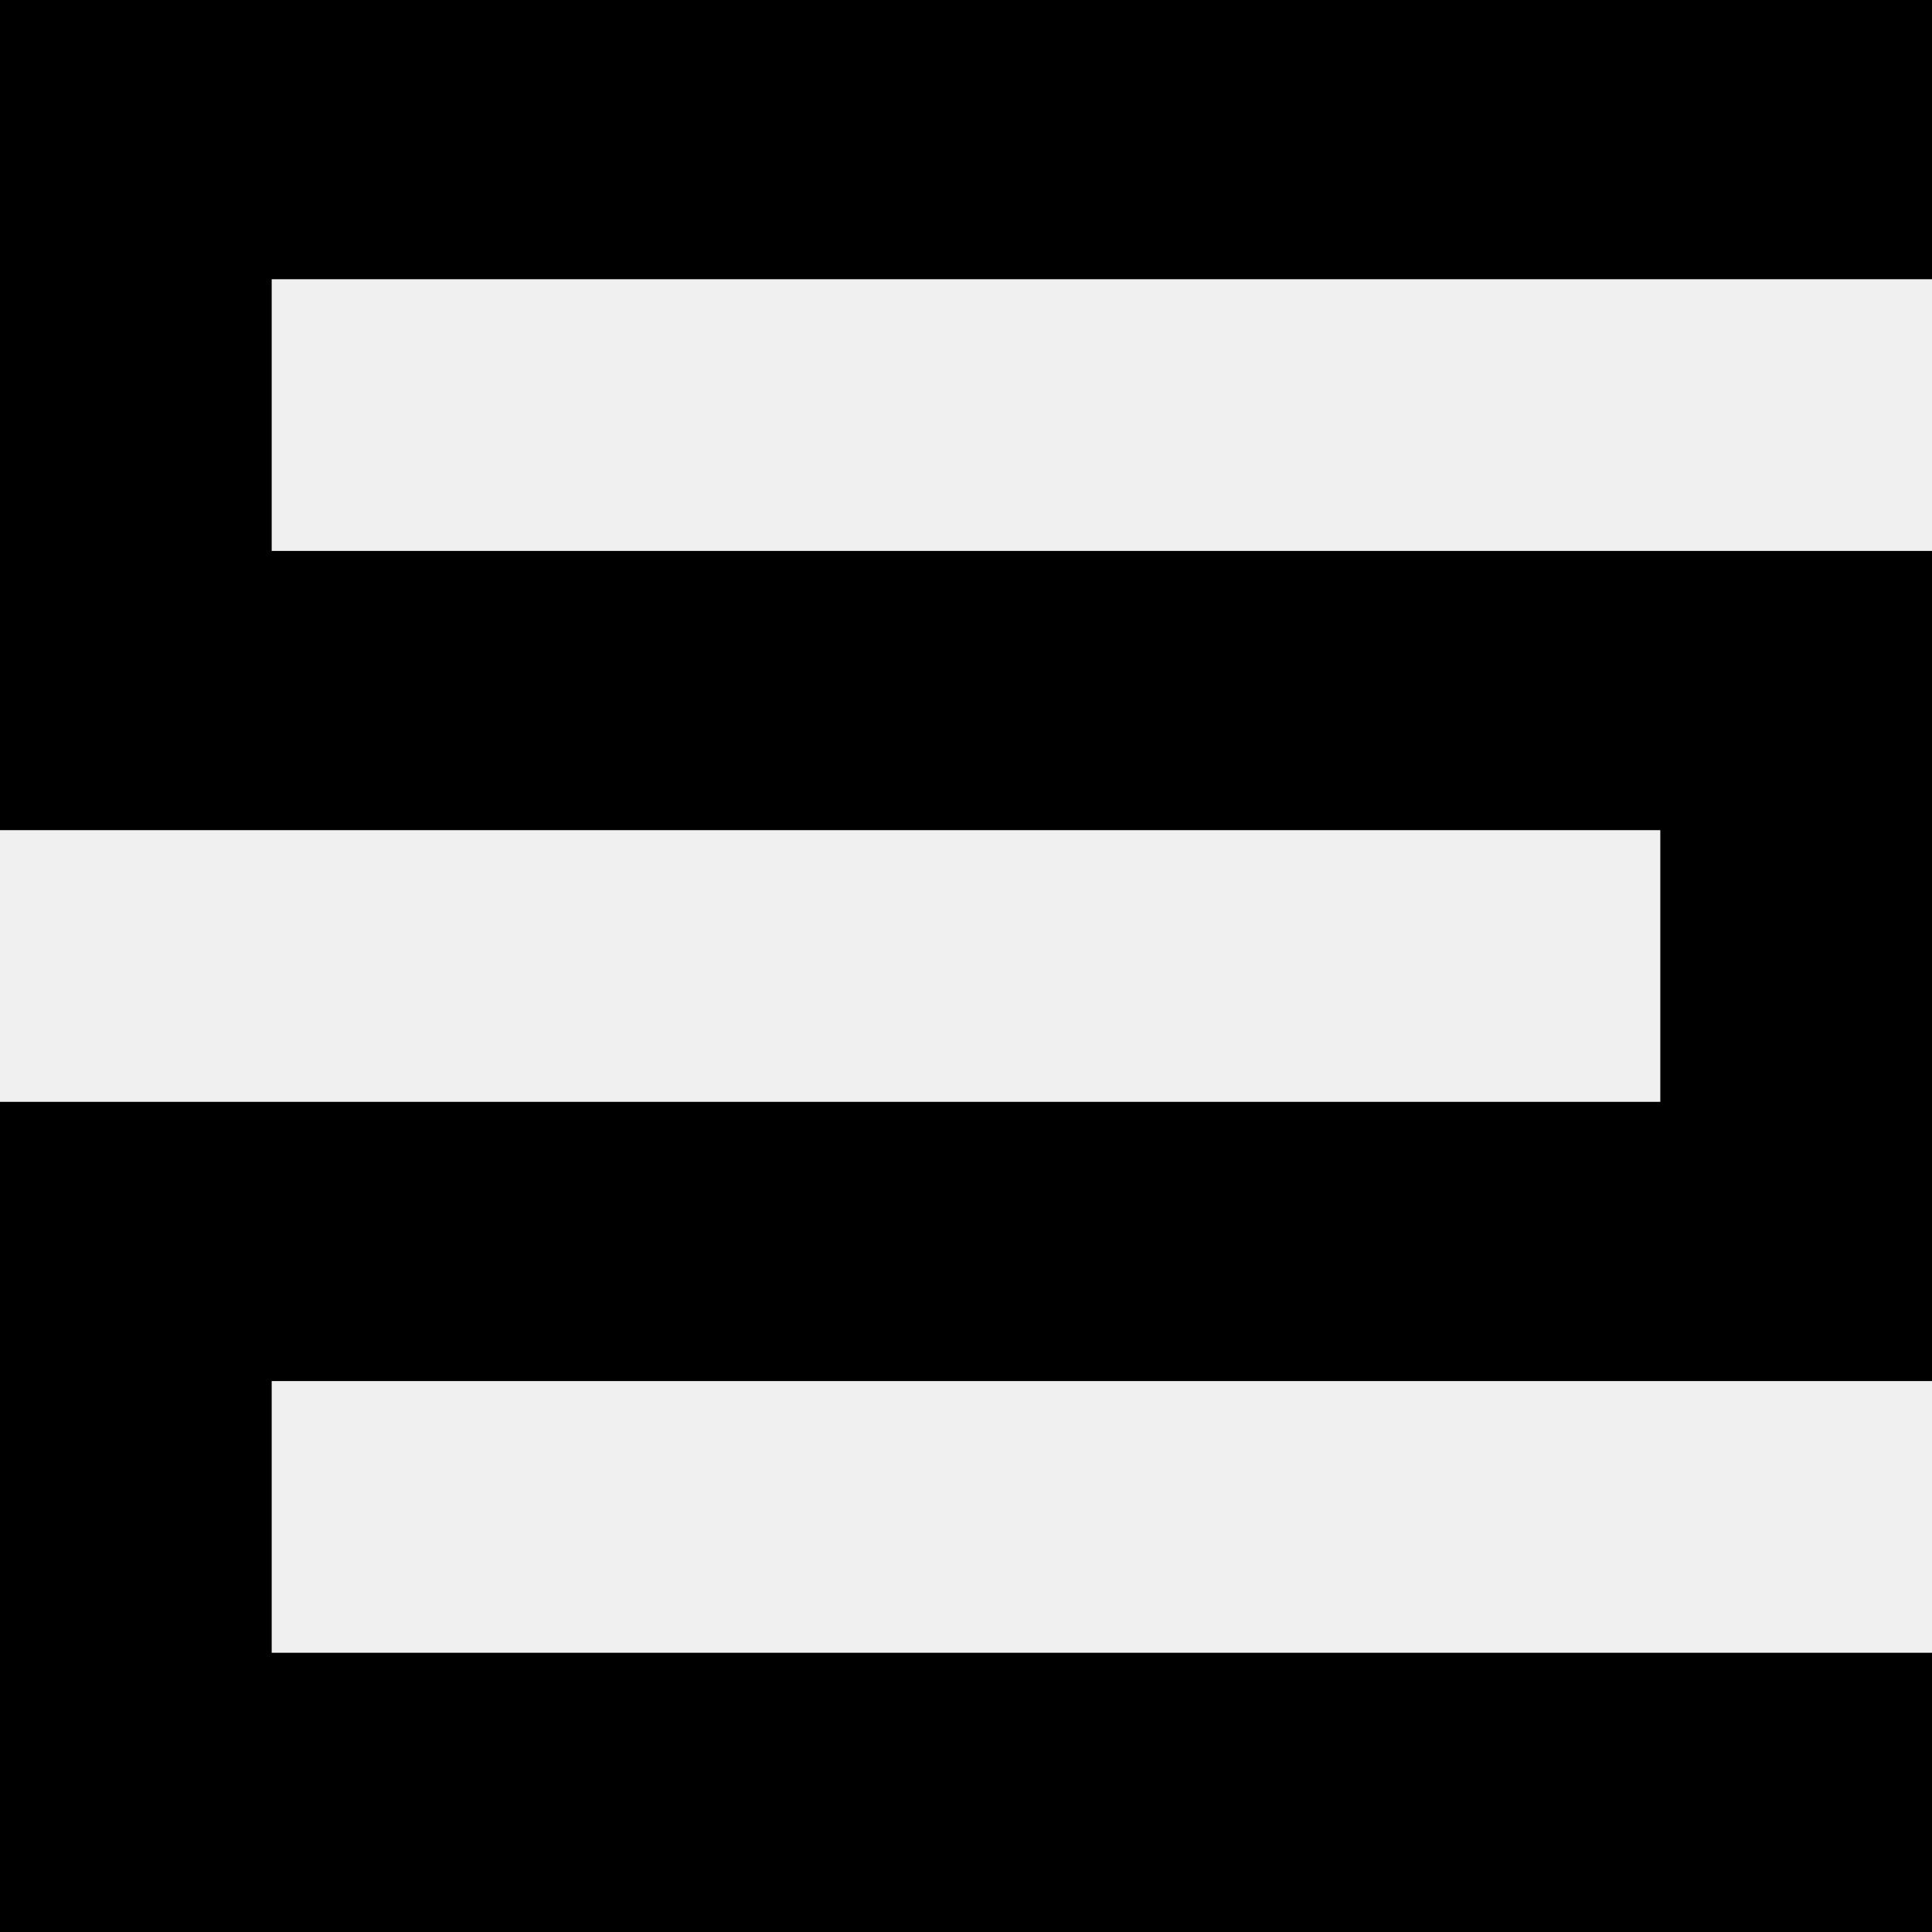
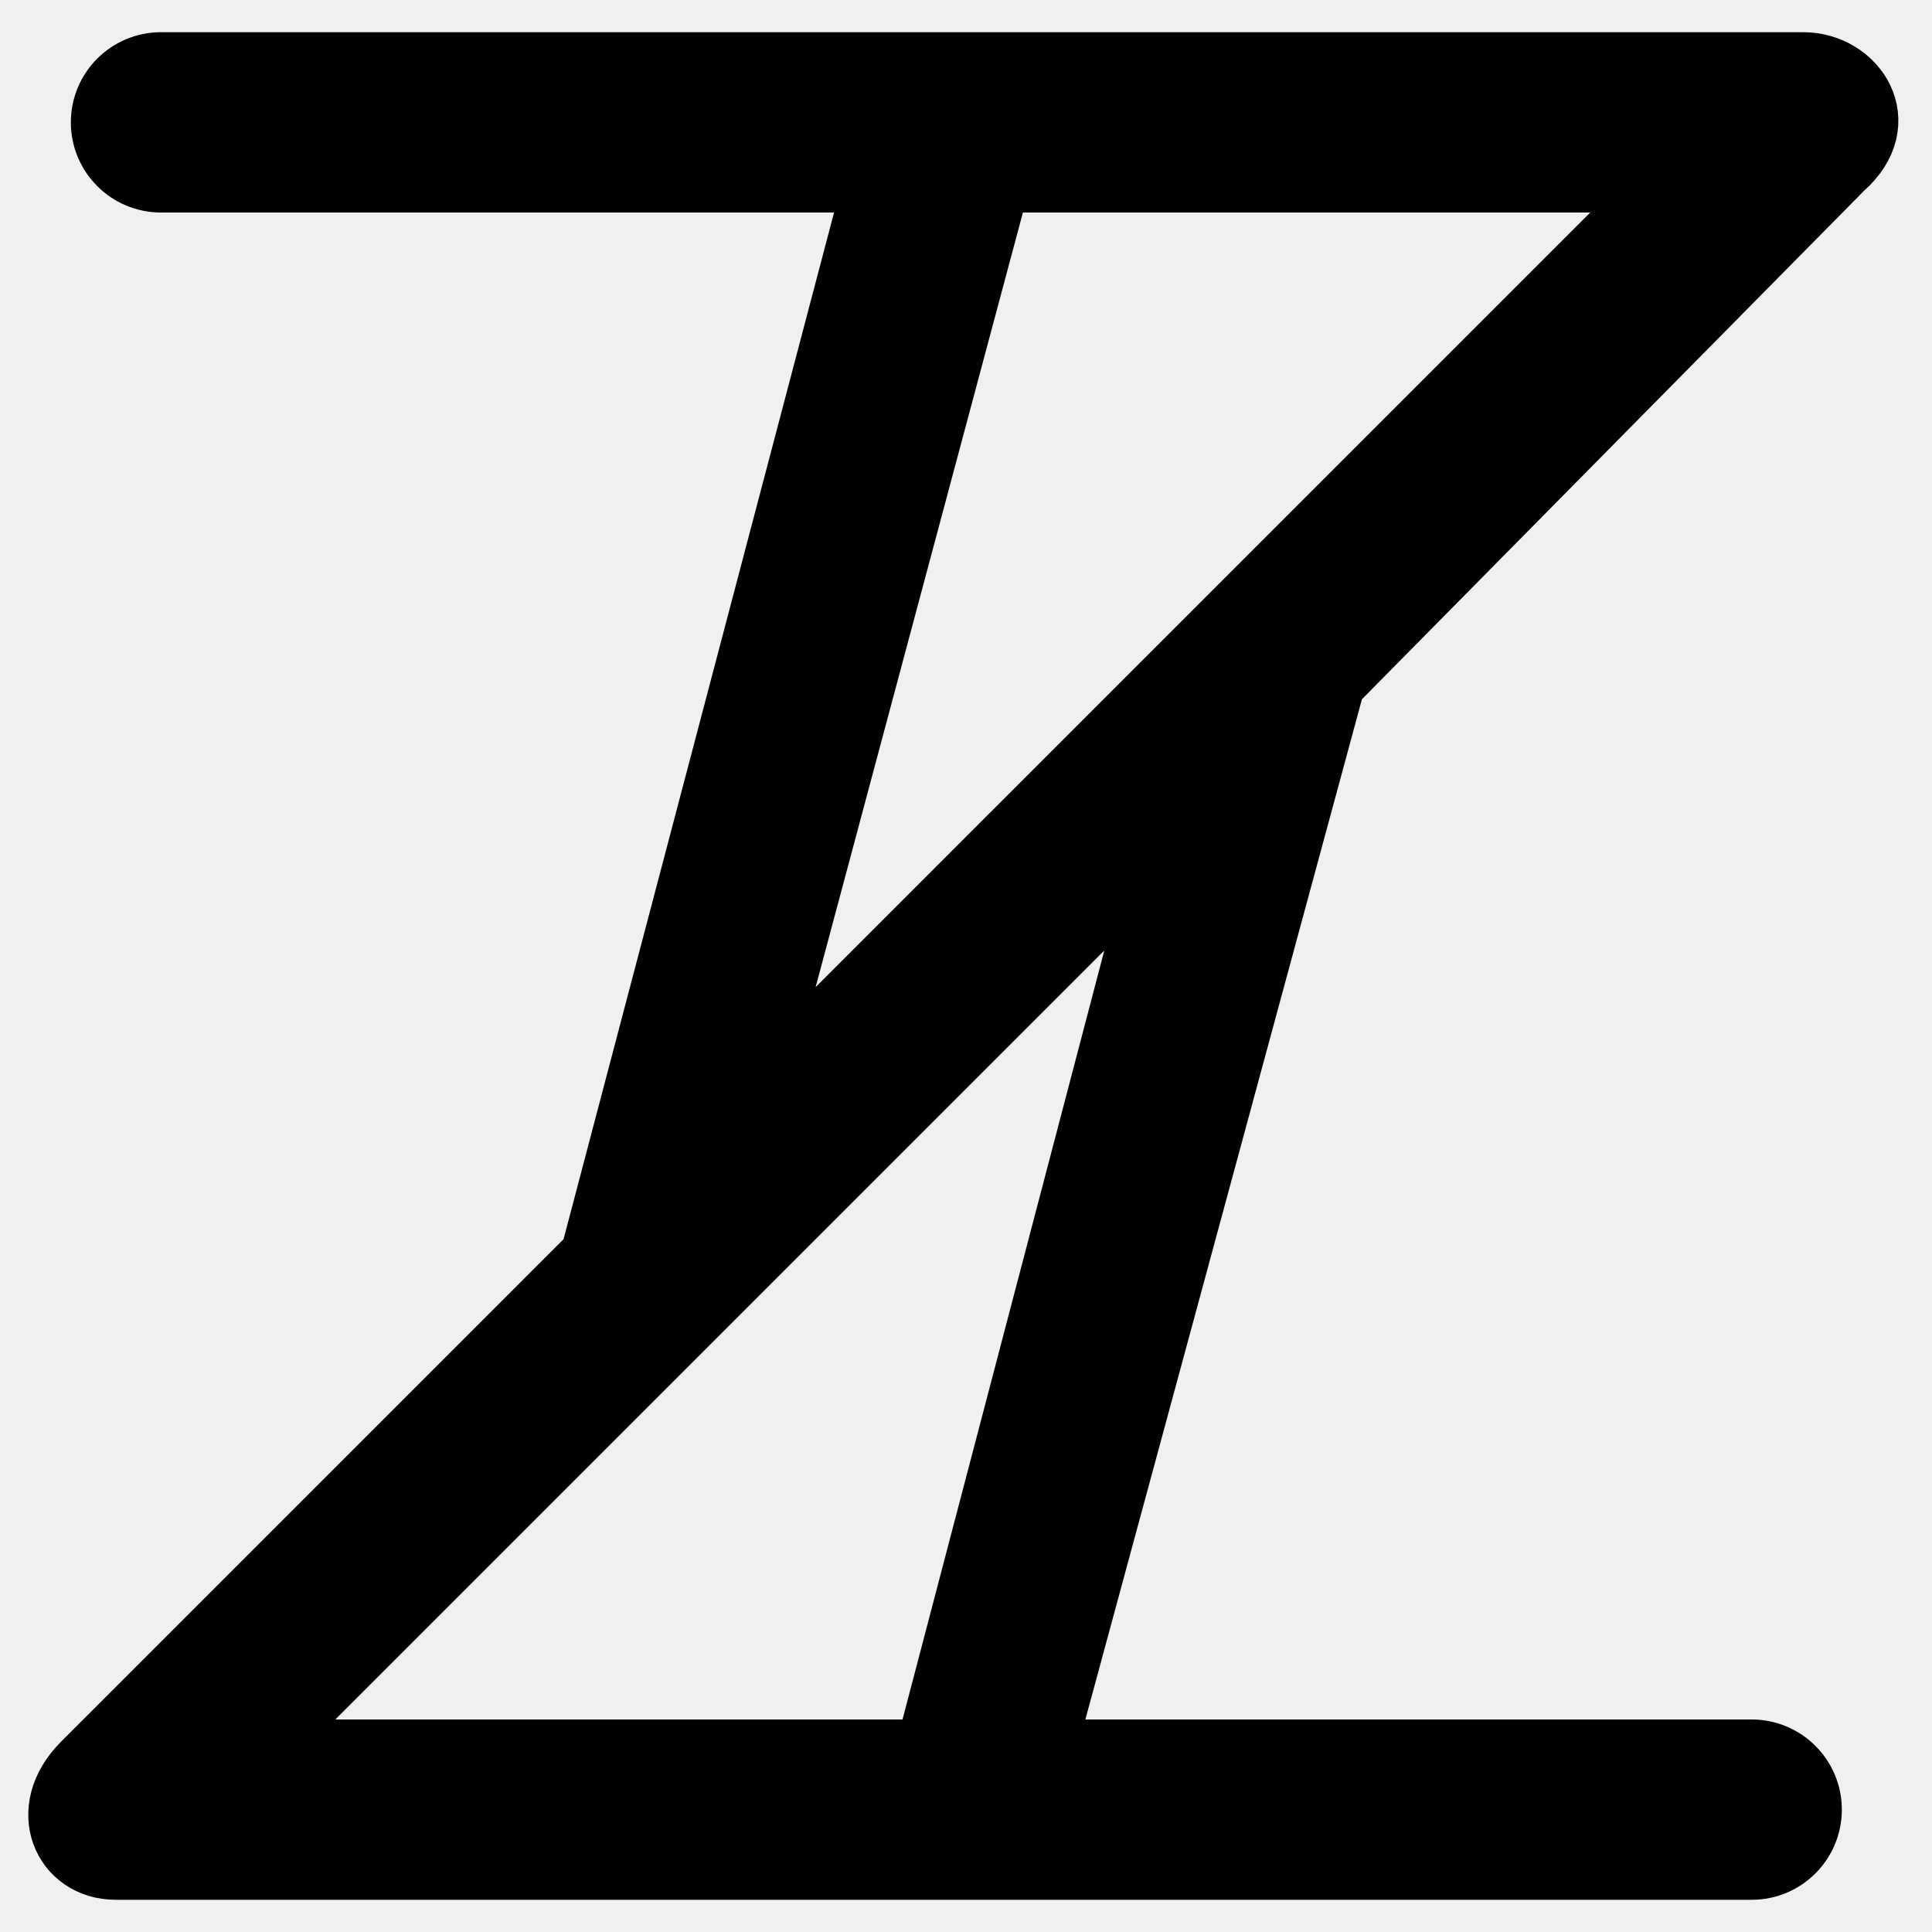
- <svg xmlns="http://www.w3.org/2000/svg" width="512" height="512" viewBox="0 0 512 512" fill="none">
-   <g clip-path="url(#clip0_741_1317)">
-     <path d="M512 366H72V438H512V512H0V292H440V220H0V0H512V74H72V146H512V366Z" fill="currentColor" />
-   </g>
-   <defs>
-     <clipPath id="clip0_741_1317">
-       <rect width="512" height="512" fill="white" />
-     </clipPath>
-   </defs>
+ <svg xmlns="http://www.w3.org/2000/svg" viewBox="390 390 300 300">
+   <path fill="currentColor" stroke="currentColor" stroke-width="10" stroke-linejoin="round" fill-rule="evenodd" d="M415 400H670C678 400 684 409 676 416L597 496L552 662H662A9 9 0 0 1 662 680H408C400 680 396 671 403 664L482 585L526 418H415A9 9 0 0 1 415 400Z M545 418H649L507 560Z M571 521L534 662H430Z" />
</svg>
